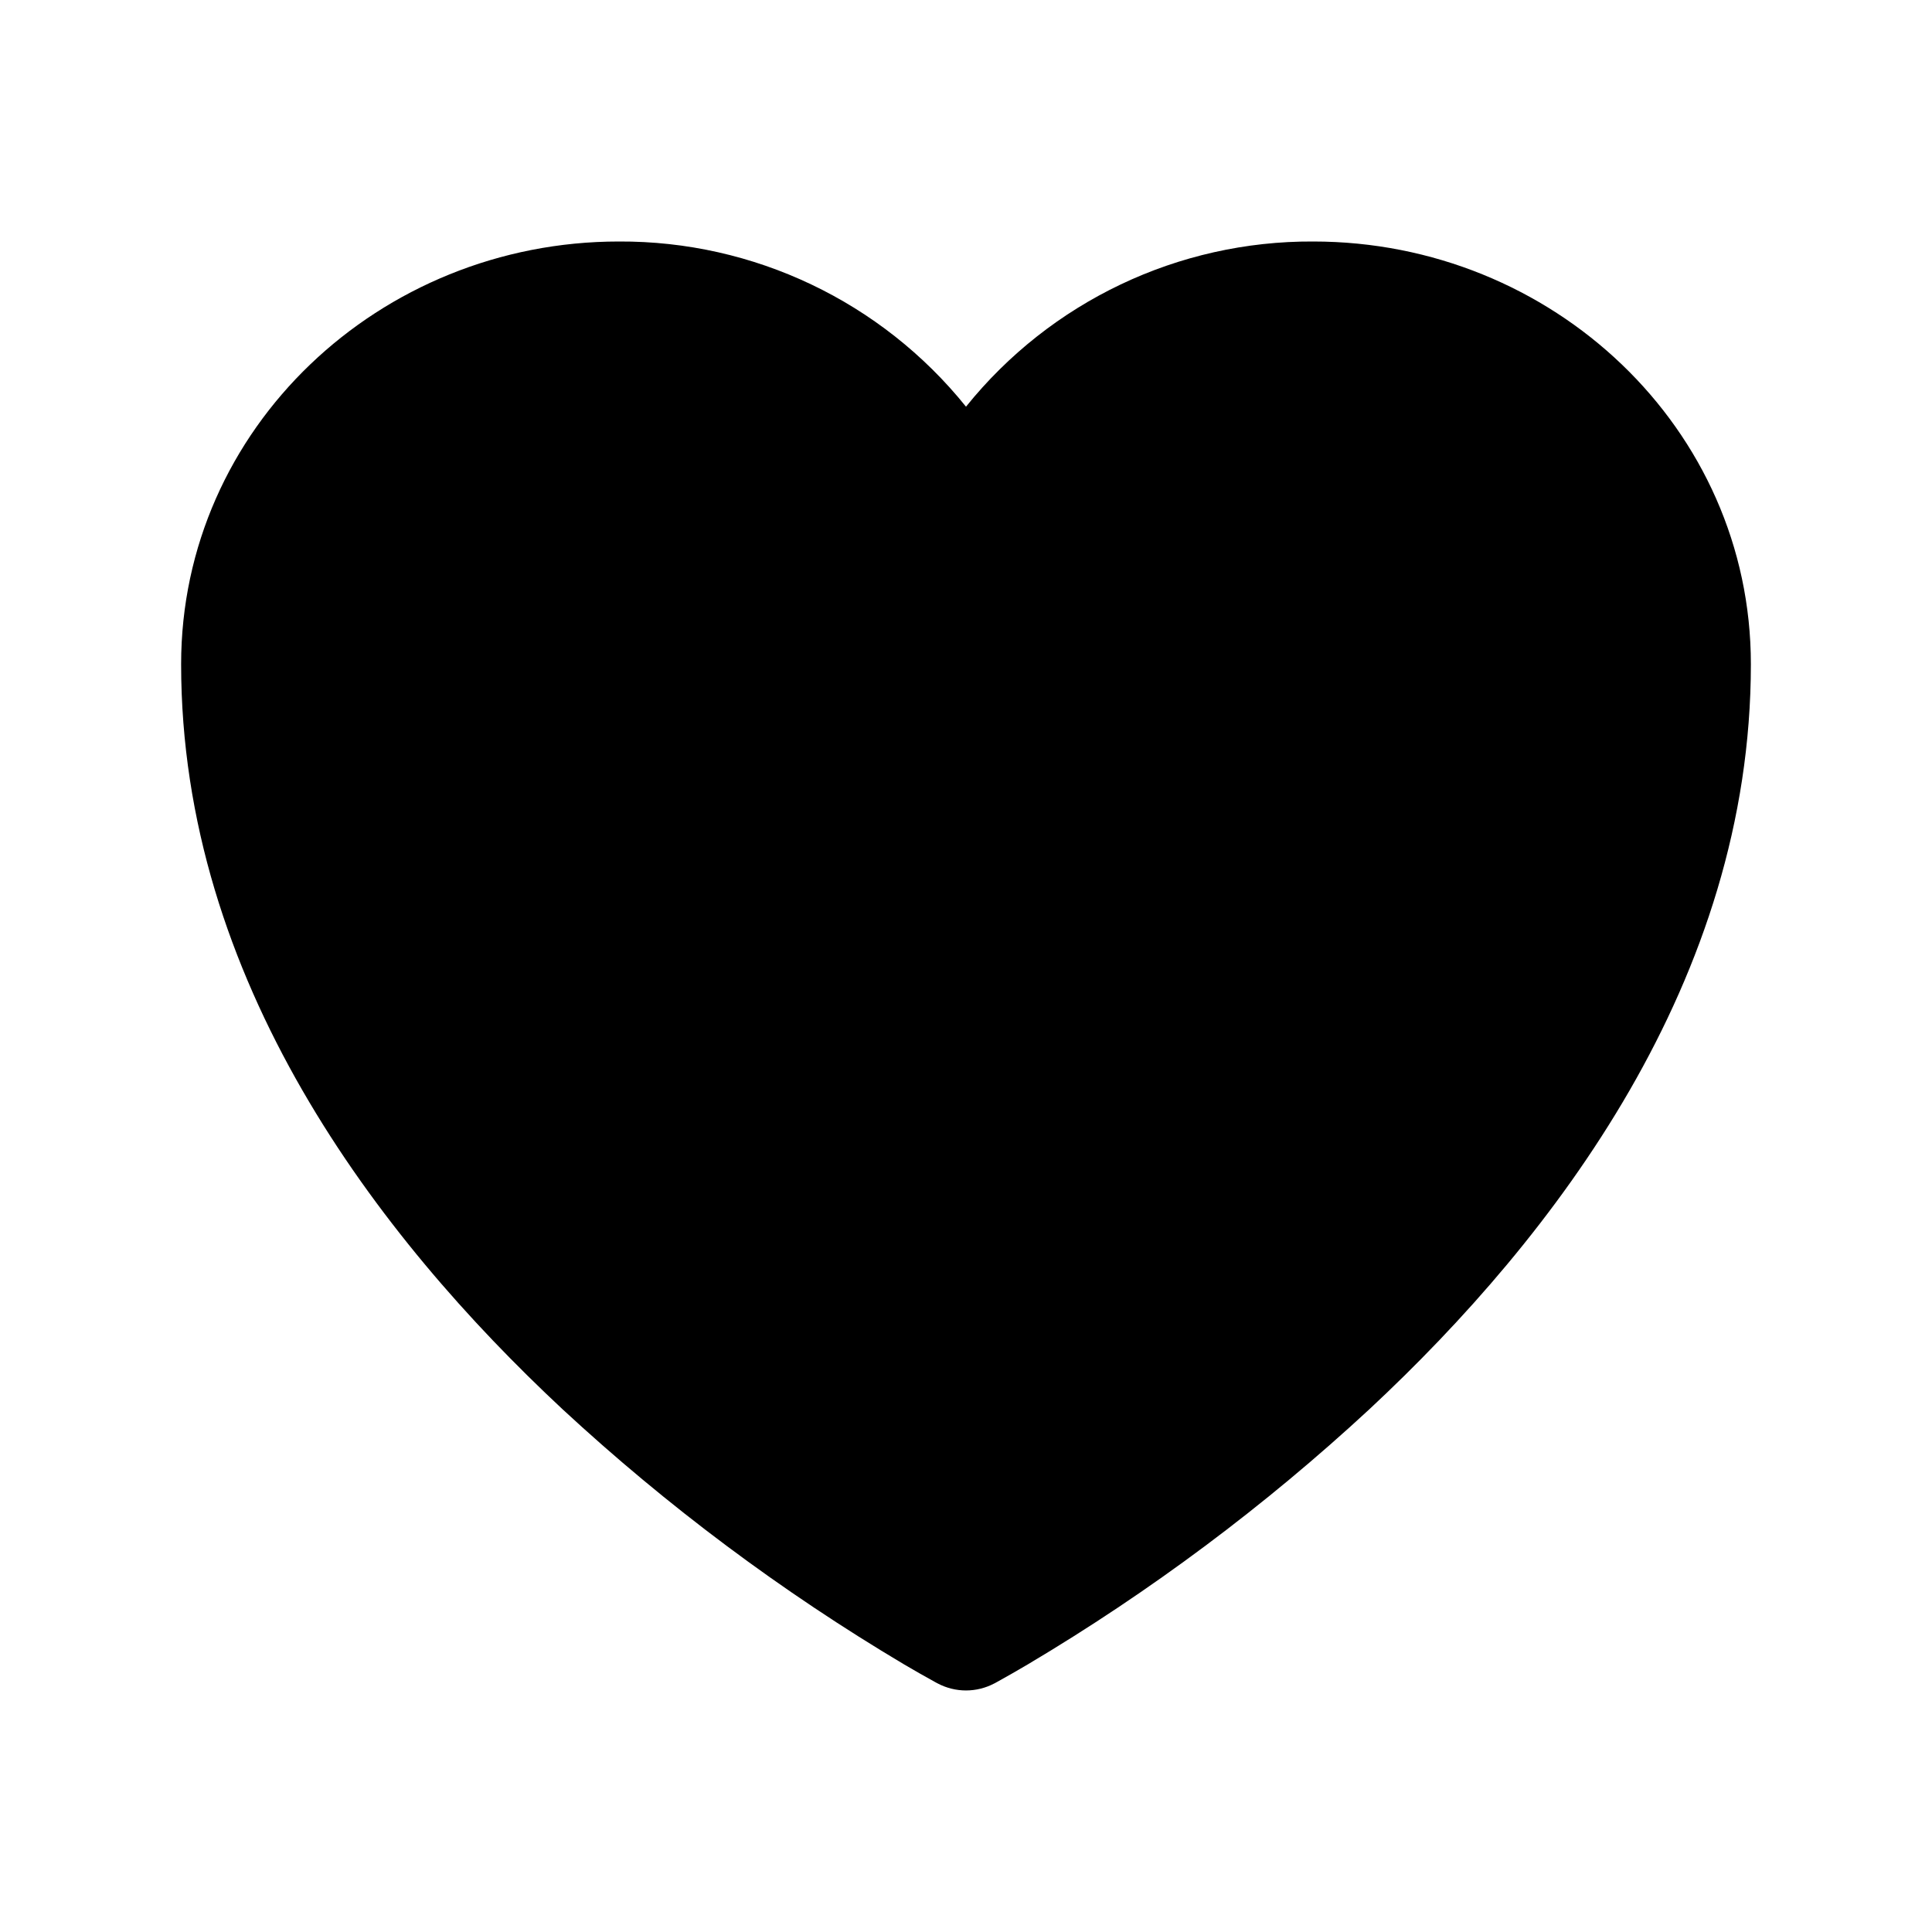
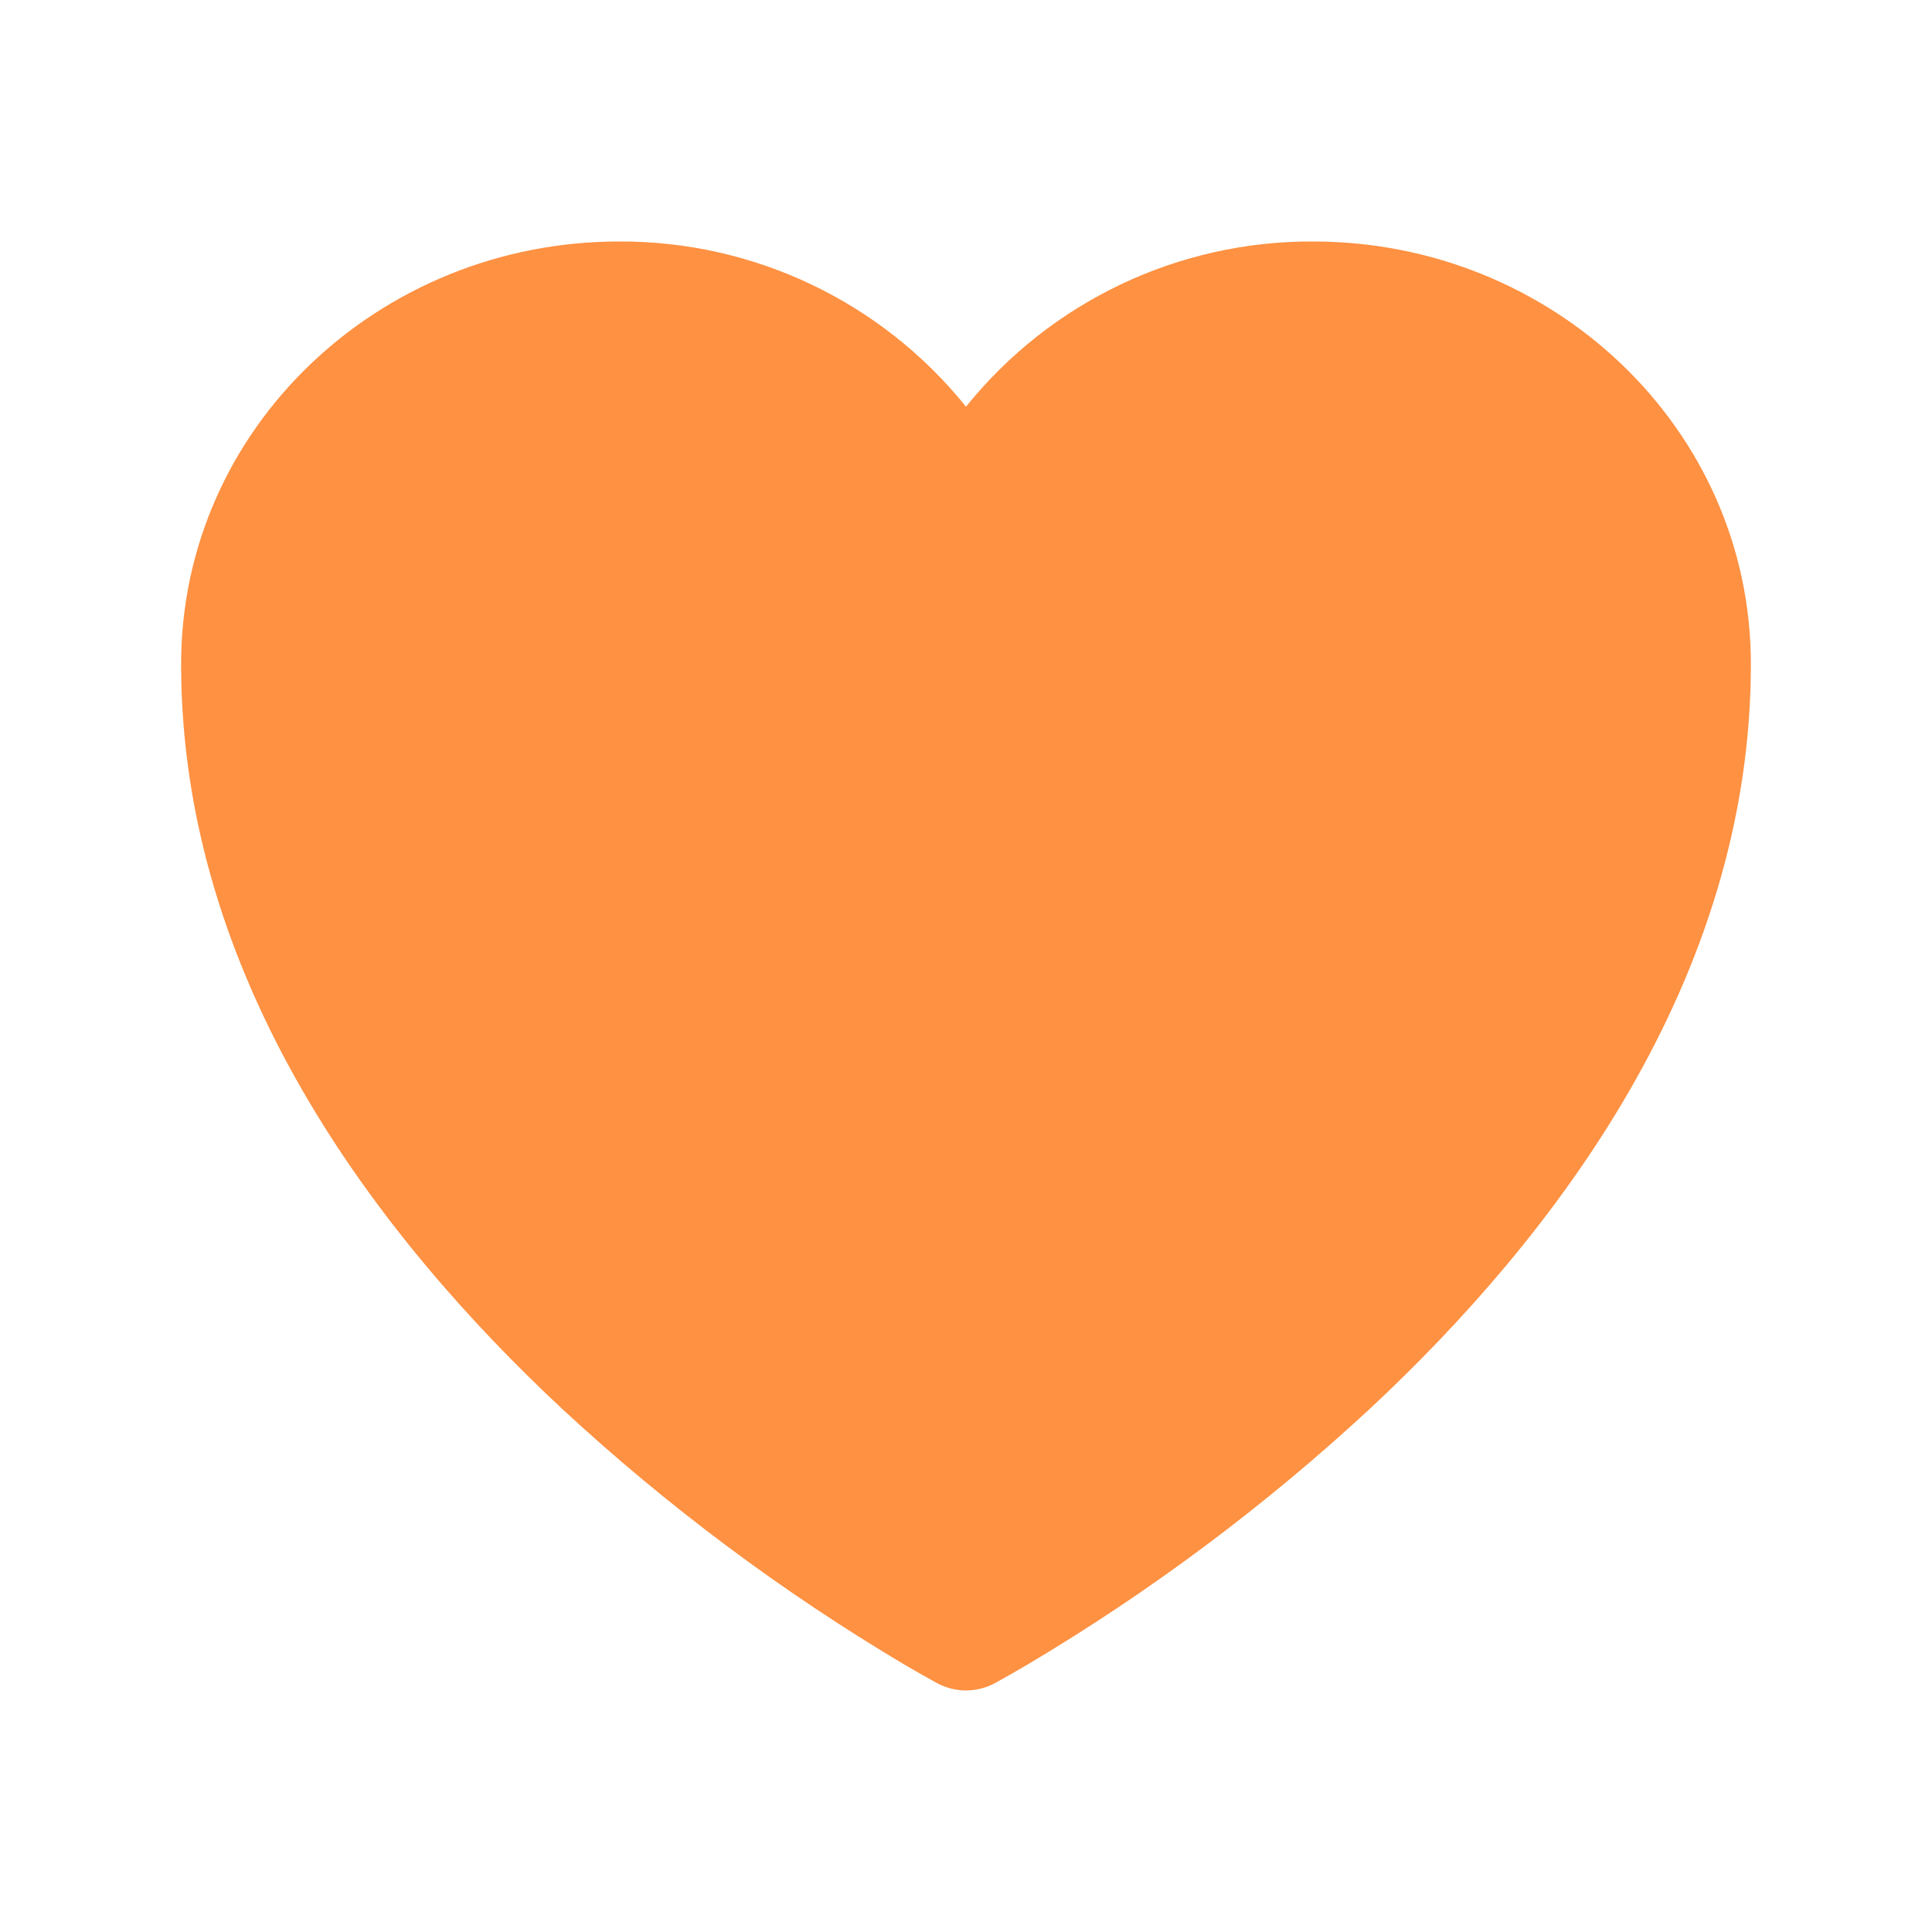
- <svg xmlns="http://www.w3.org/2000/svg" viewBox="0 0 24 24" fill="currentColor" className="size-6">
+ <svg xmlns="http://www.w3.org/2000/svg" viewBox="0 0 24 24" fill="#FE9142" className="size-6">
  <path d="m11.645 20.91-.007-.003-.022-.012a15.247 15.247 0 0 1-.383-.218 25.18 25.18 0 0 1-4.244-3.17C4.688 15.36 2.25 12.174 2.25 8.25 2.25 5.322 4.714 3 7.688 3A5.5 5.5 0 0 1 12 5.052 5.5 5.5 0 0 1 16.313 3c2.973 0 5.437 2.322 5.437 5.25 0 3.925-2.438 7.111-4.739 9.256a25.175 25.175 0 0 1-4.244 3.17 15.247 15.247 0 0 1-.383.219l-.022.012-.007.004-.003.001a.752.752 0 0 1-.704 0l-.003-.001Z" />
</svg>
